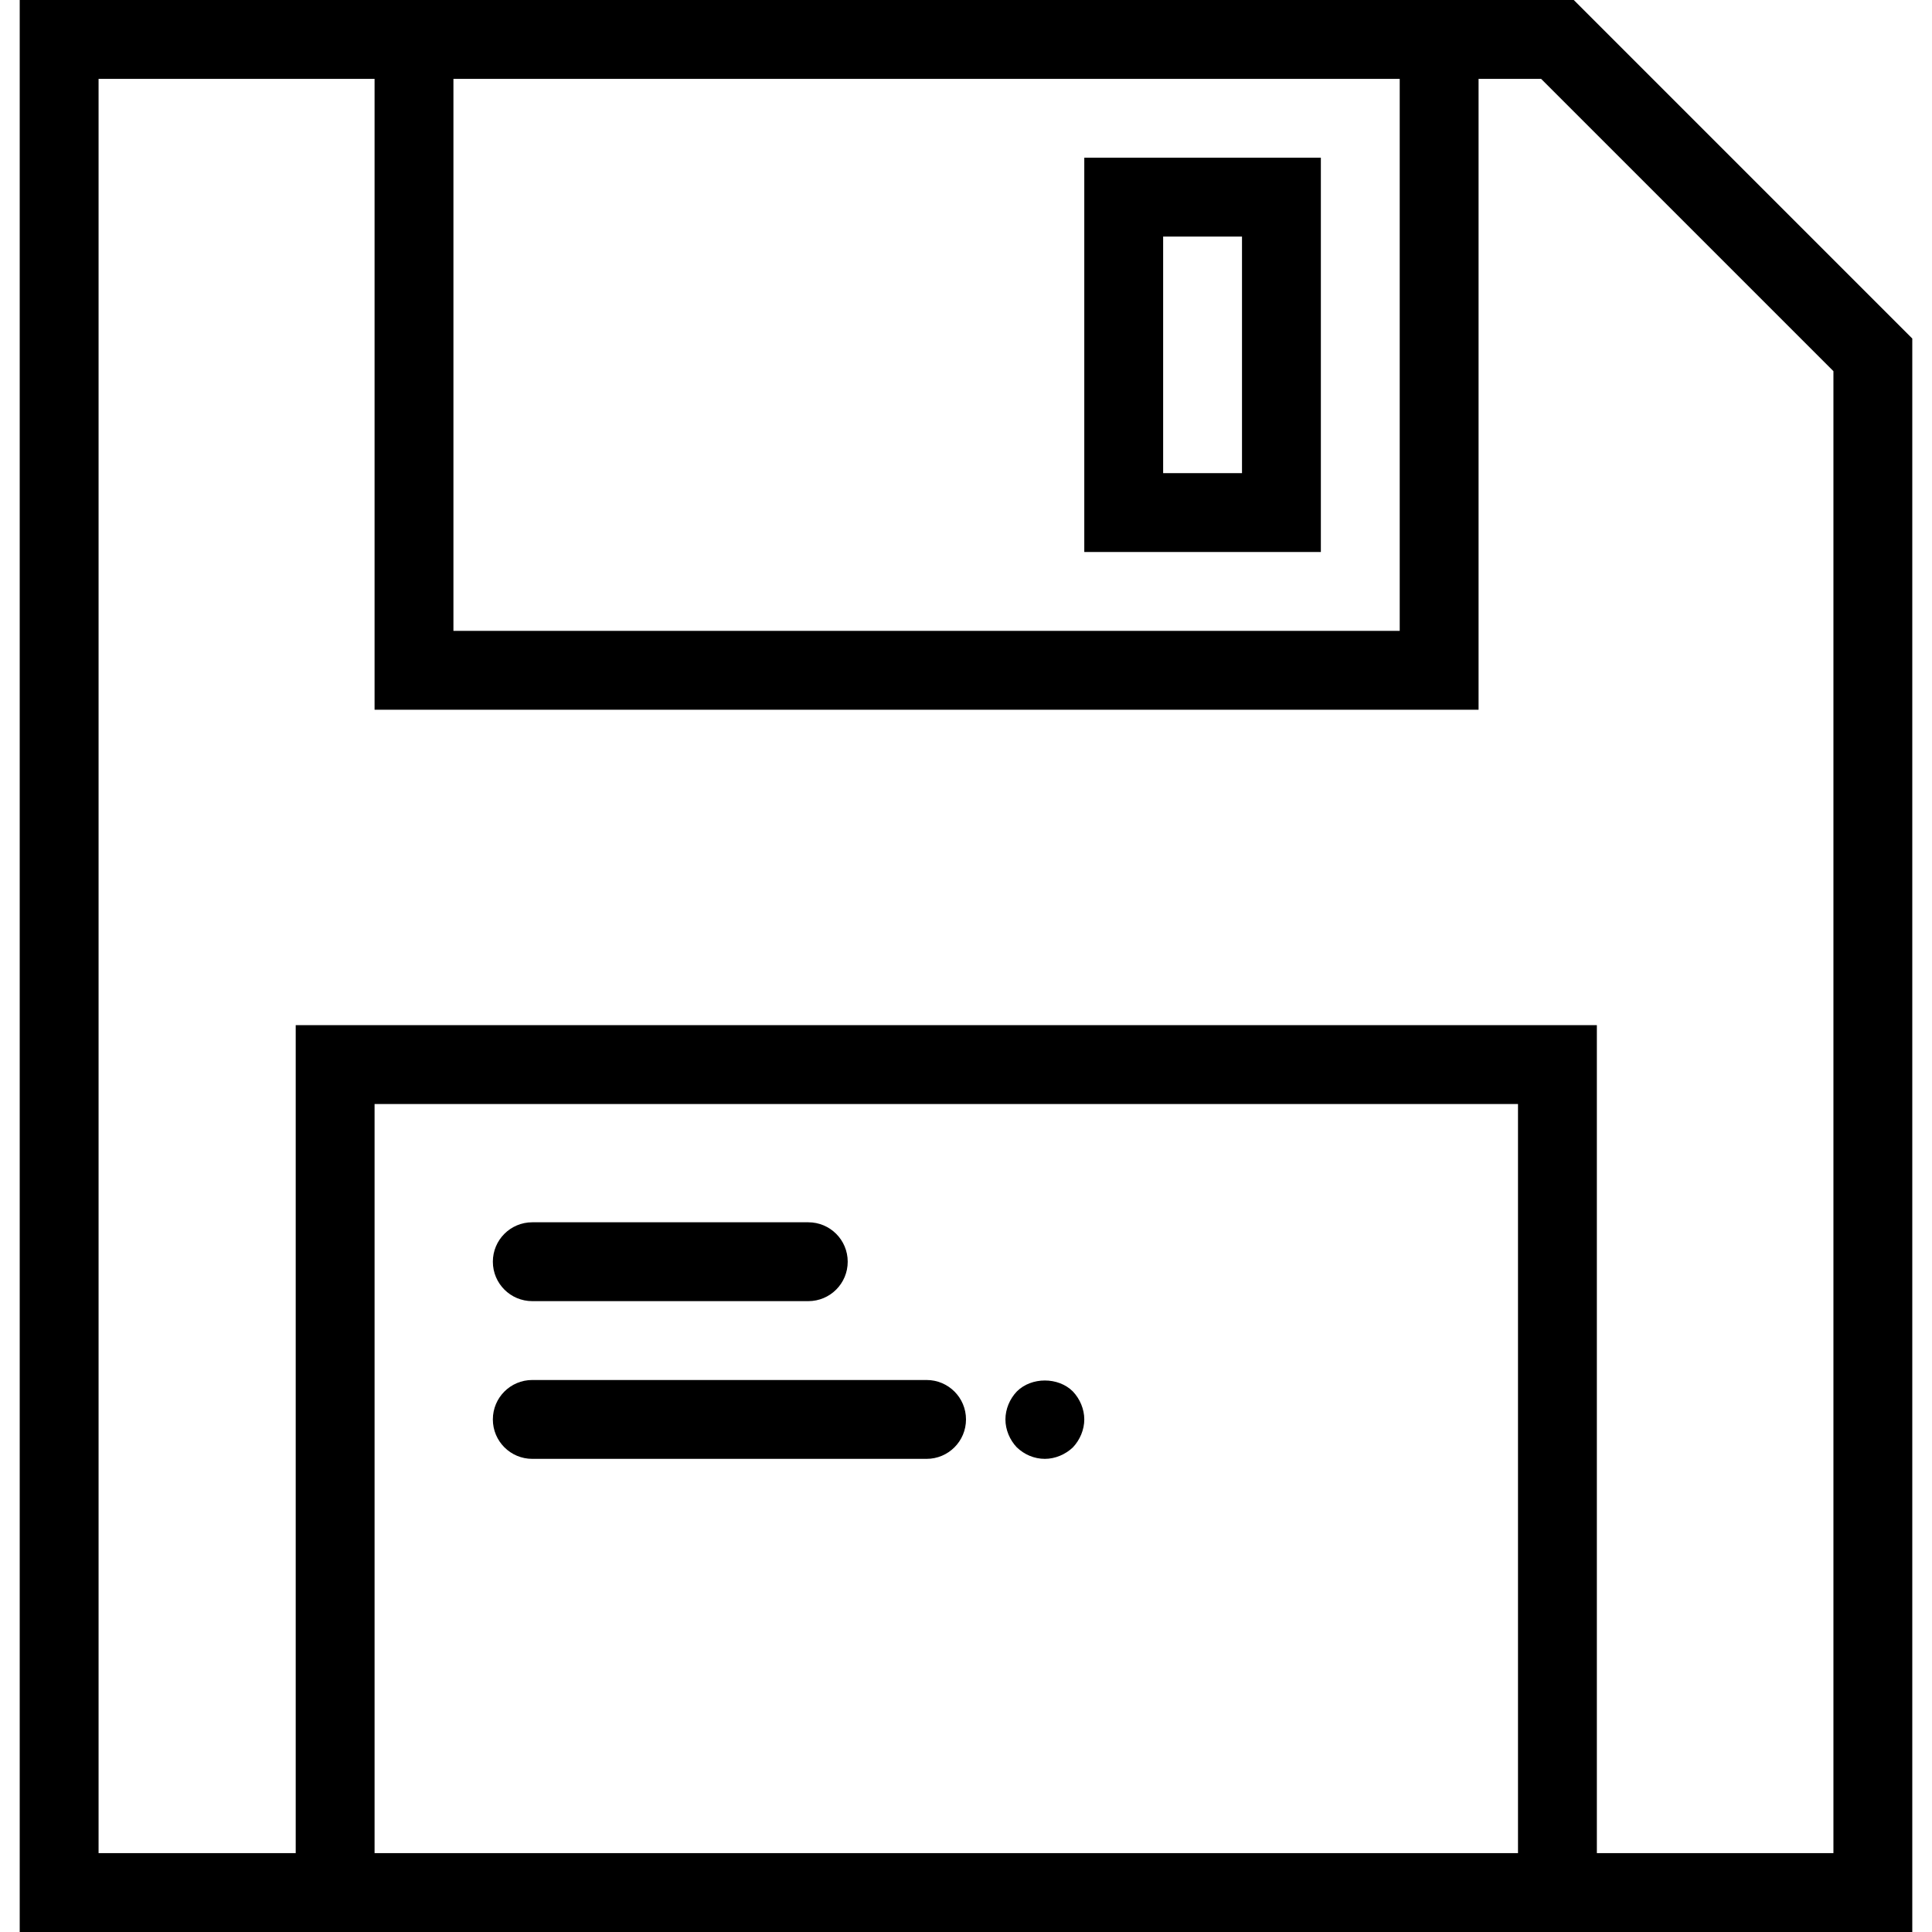
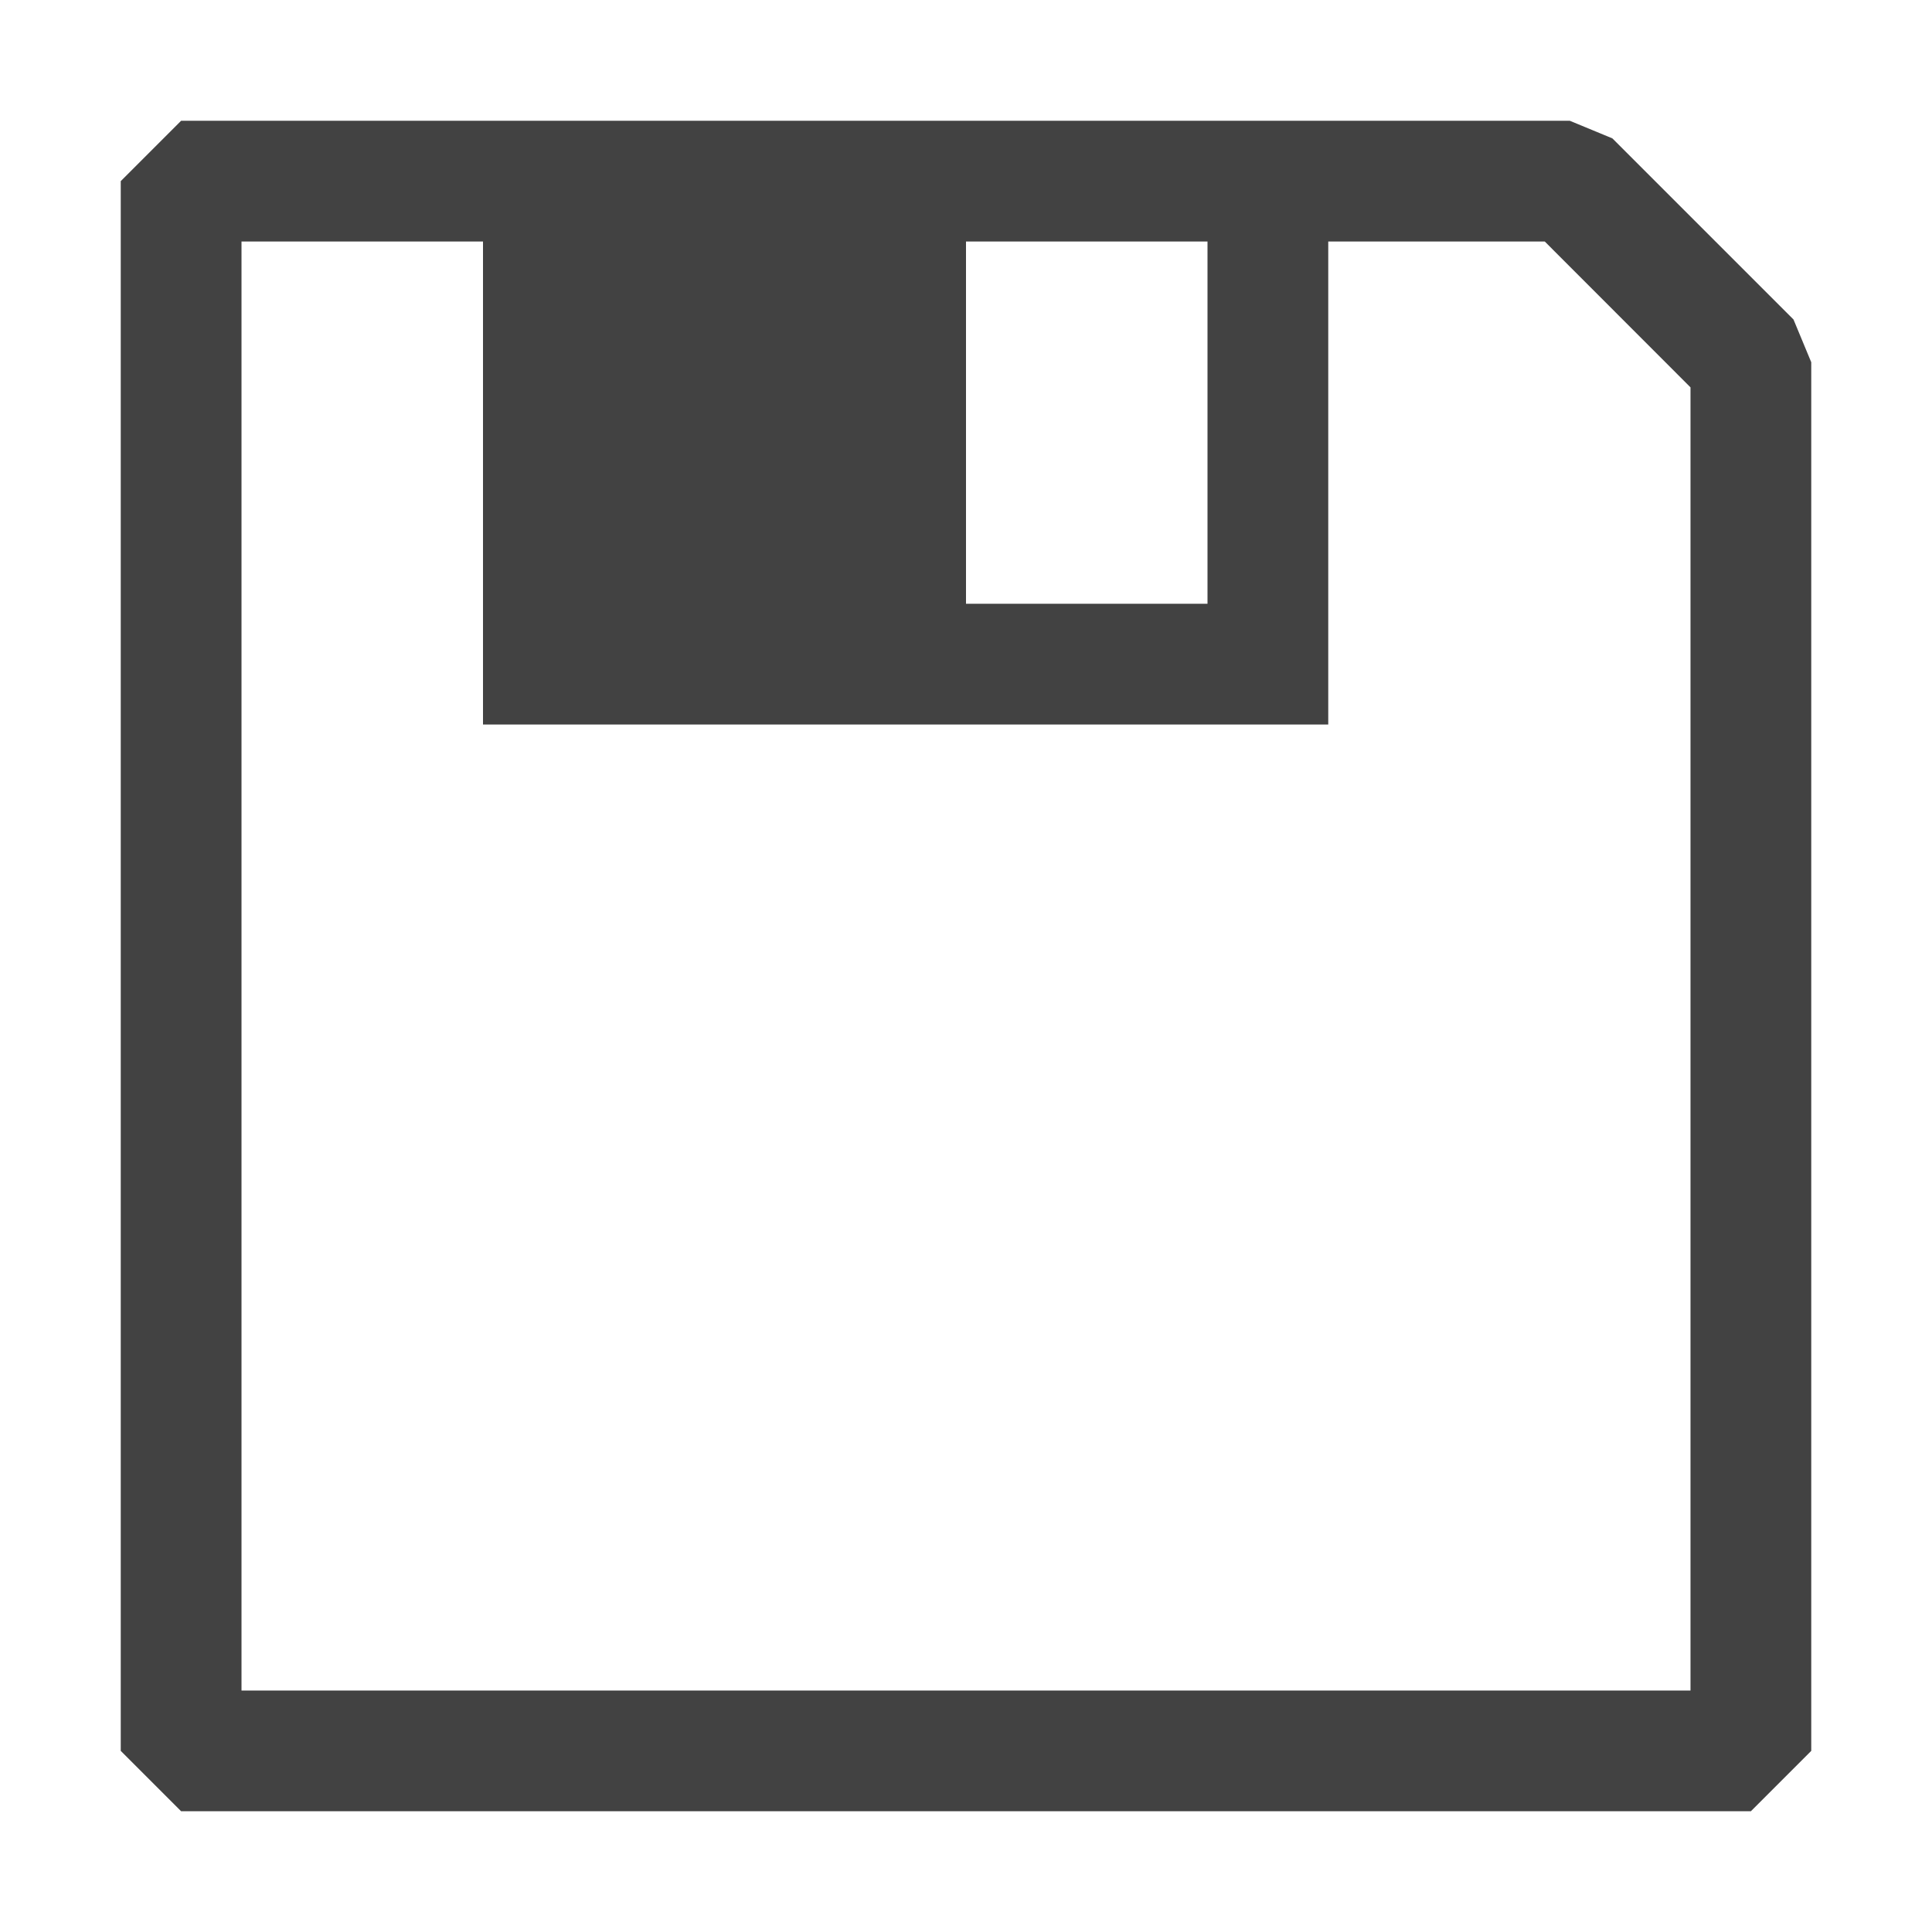
- <svg xmlns="http://www.w3.org/2000/svg" version="1.1" id="Capa_1" x="0px" y="0px" viewBox="0 0 49 49" style="enable-background:new 0 0 49 49;" xml:space="preserve">
-   <g>
-     <path d="M39.914,0H37.5h-28h-9v49h7h33h8V8.586L39.914,0z M35.5,2v14h-24V2H35.5z M9.5,47V28h29v19H9.5z M46.5,47h-6V26h-33v21h-5   V2h7v16h28V2h1.586L46.5,9.414V47z" />
-     <path d="M13.5,33h7c0.553,0,1-0.447,1-1s-0.447-1-1-1h-7c-0.553,0-1,0.447-1,1S12.947,33,13.5,33z" />
-     <path d="M23.5,35h-10c-0.553,0-1,0.447-1,1s0.447,1,1,1h10c0.553,0,1-0.447,1-1S24.053,35,23.5,35z" />
-     <path d="M25.79,35.29c-0.181,0.189-0.29,0.45-0.29,0.71s0.109,0.52,0.29,0.71C25.979,36.89,26.229,37,26.5,37   c0.26,0,0.52-0.11,0.71-0.29c0.18-0.19,0.29-0.45,0.29-0.71s-0.11-0.521-0.29-0.71C26.84,34.92,26.16,34.92,25.79,35.29z" />
-     <path d="M33.5,4h-6v10h6V4z M31.5,12h-2V6h2V12z" />
-   </g>
-   <g>
- </g>
-   <g>
- </g>
-   <g>
- </g>
-   <g>
- </g>
-   <g>
- </g>
-   <g>
- </g>
-   <g>
- </g>
-   <g>
- </g>
-   <g>
- </g>
-   <g>
- </g>
-   <g>
- </g>
-   <g>
- </g>
-   <g>
- </g>
-   <g>
- </g>
-   <g>
- </g>
+ <svg xmlns="http://www.w3.org/2000/svg" width="16" height="16" viewBox="0 0 16 16" fill="none">
+   <path fill-rule="evenodd" clip-rule="evenodd" d="M13.353 1.146L14.853 2.646L15 3V14.5L14.5 15H1.5L1 14.5V1.5L1.5 1H13L13.353 1.146ZM2 2V14H14V3.208L12.793 2H11V6H4V2H2ZM8 2V5H10V2H8Z" fill="#424242" />
</svg>
